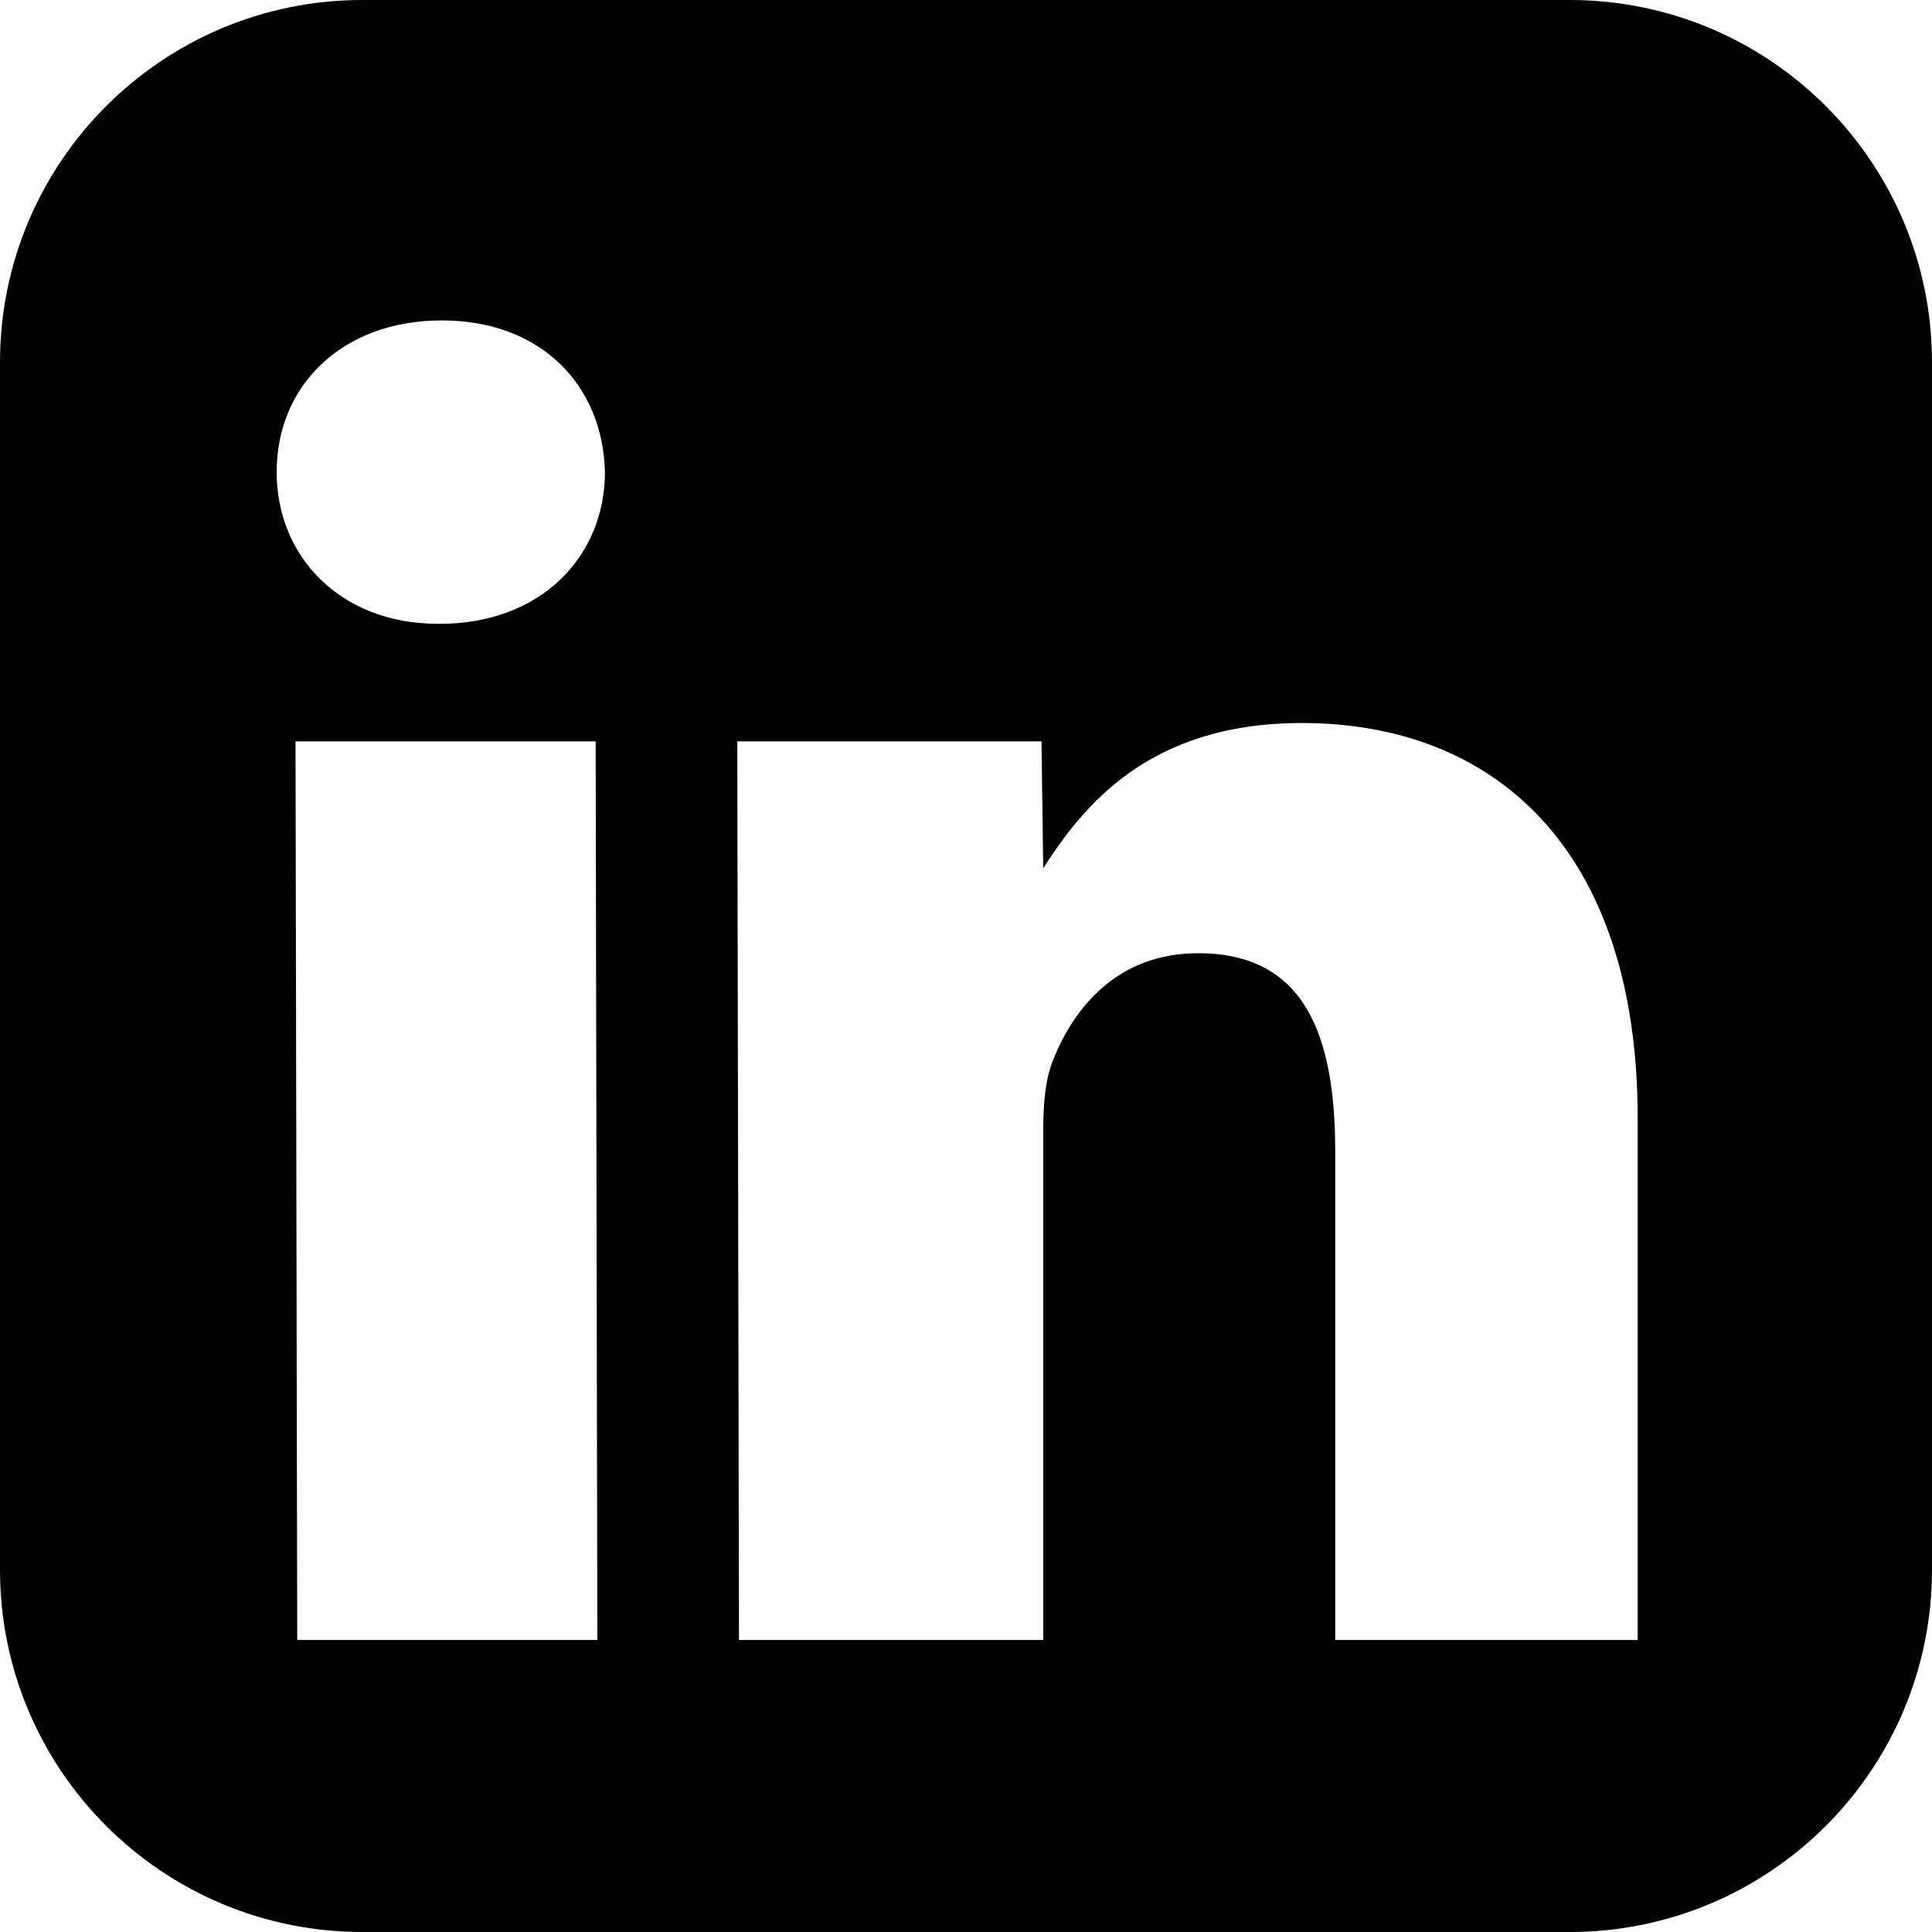
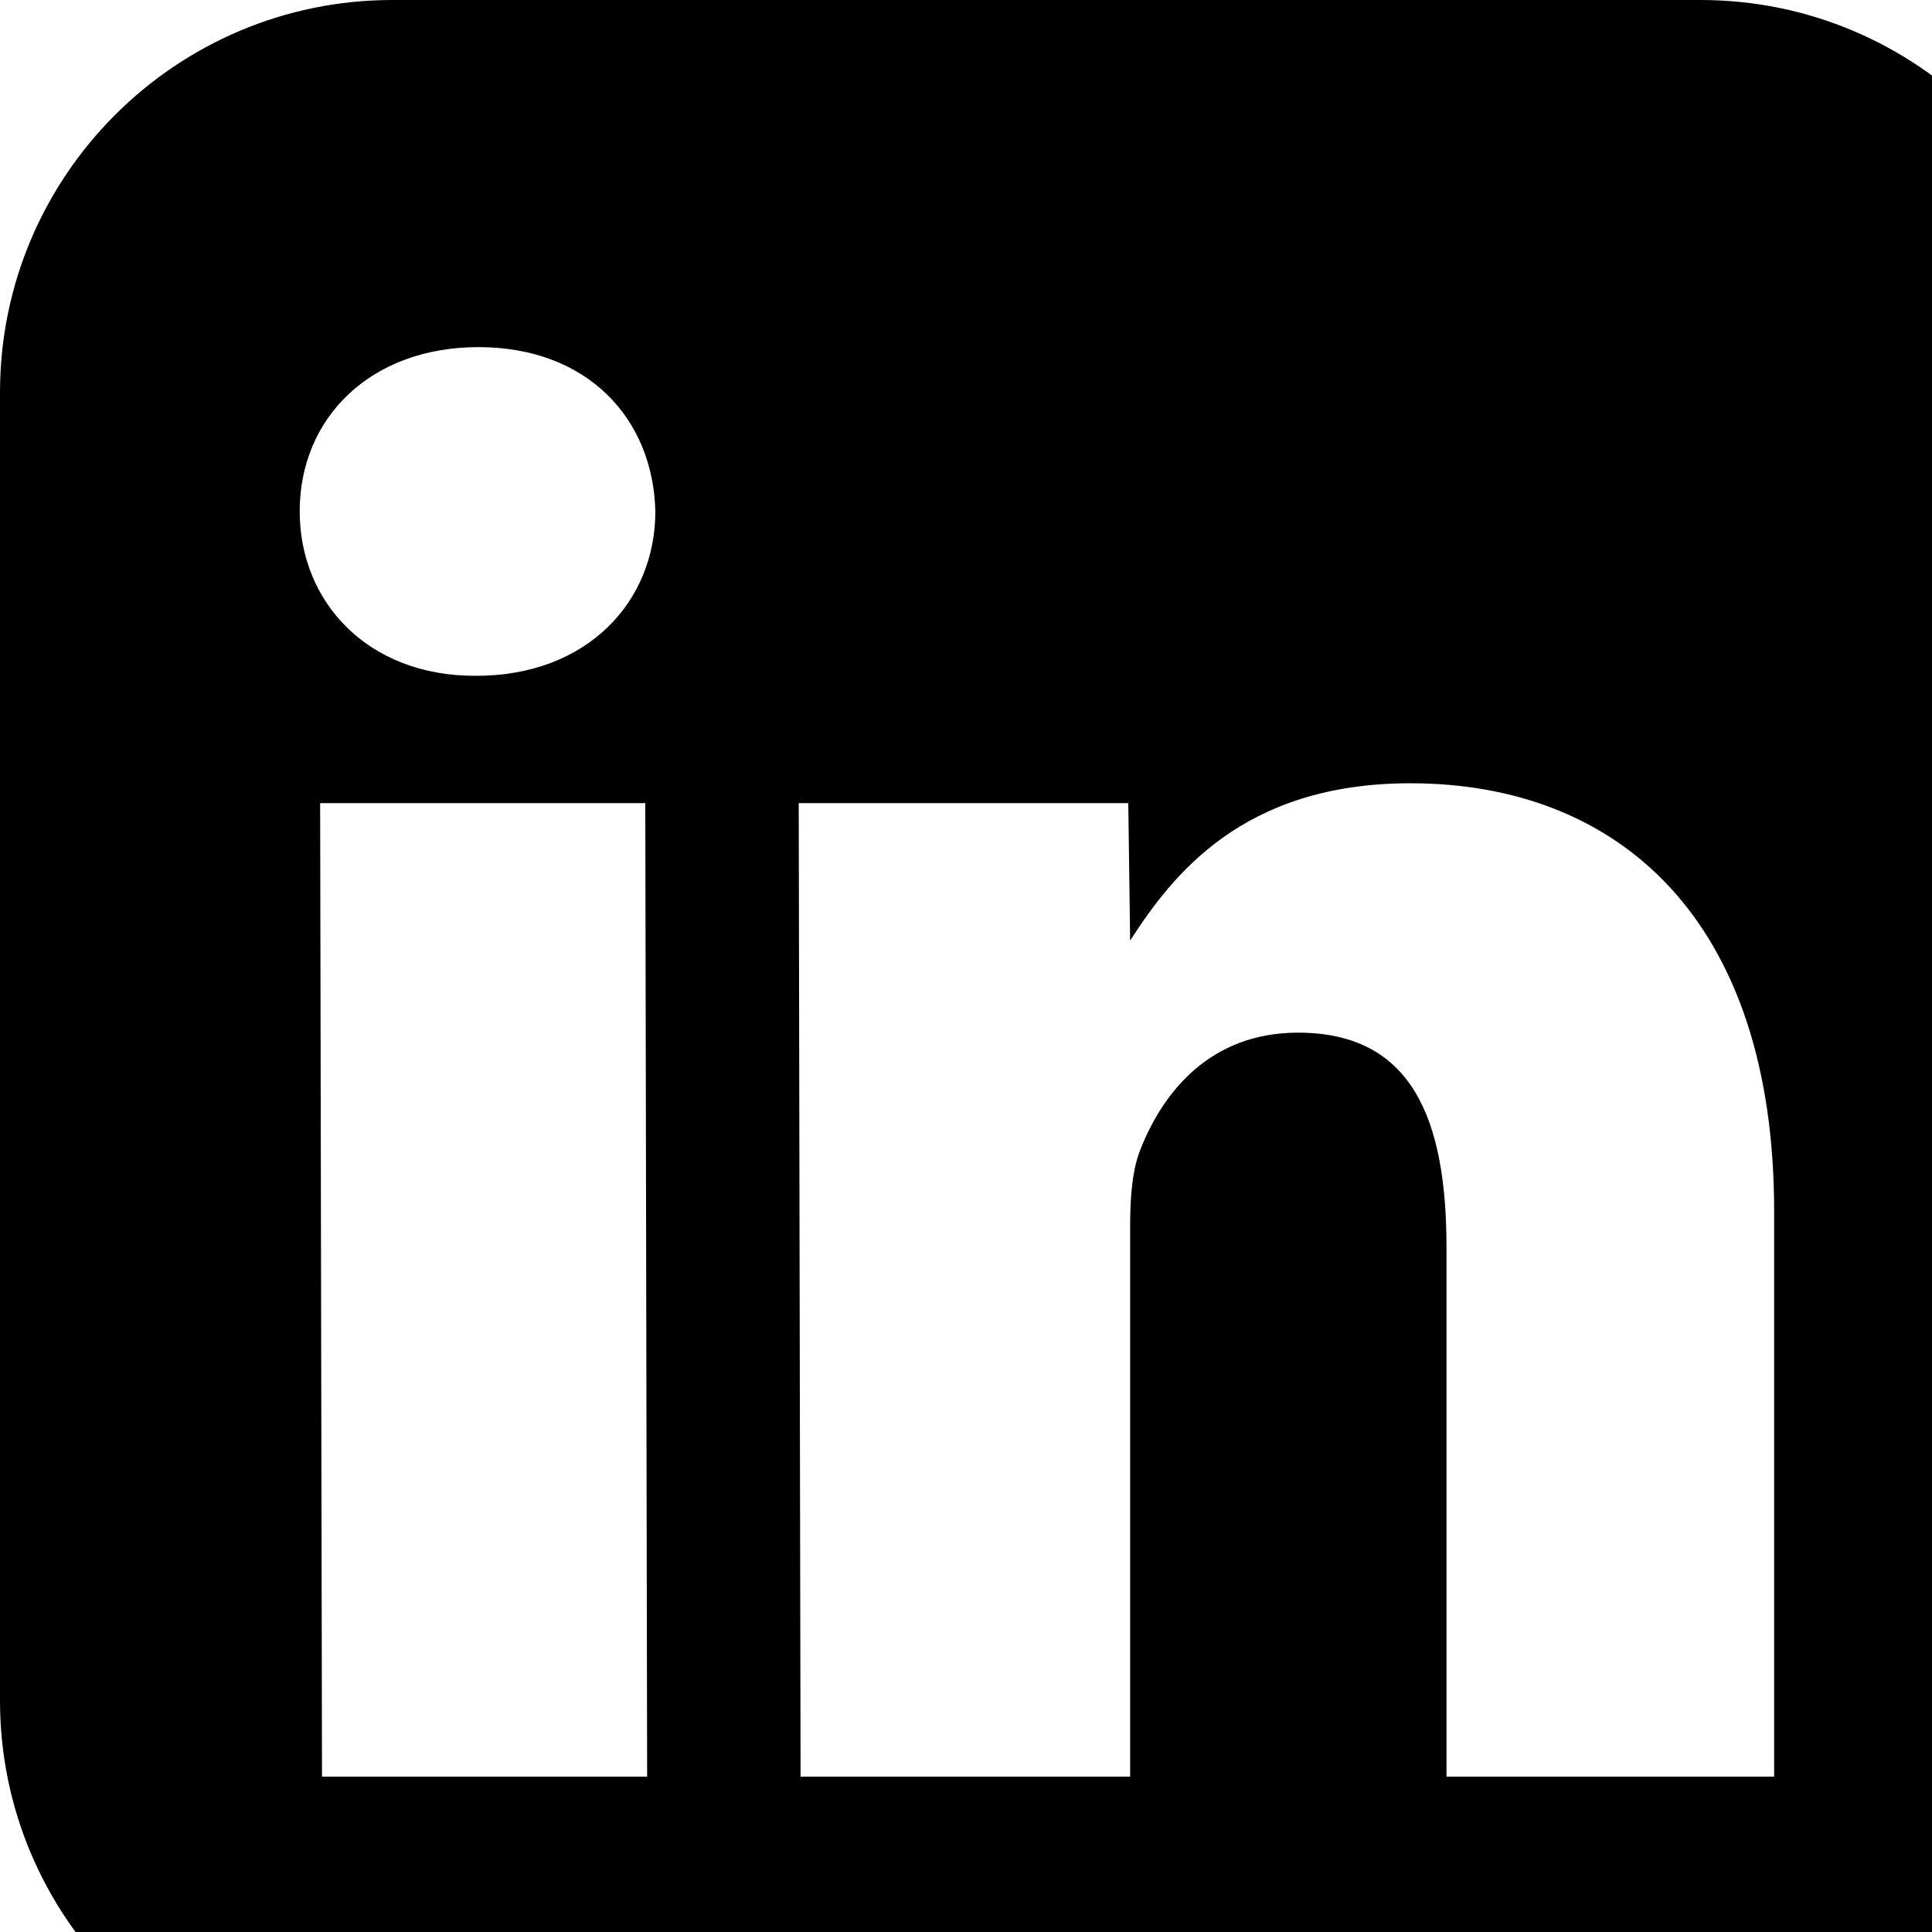
- <svg xmlns="http://www.w3.org/2000/svg" viewBox="0 0 26 26" version="1.1" width="26px" height="26px">
-   <g id="surface1">
-     <path style=" " d="M 21.125 0 L 4.875 0 C 2.184 0 0 2.184 0 4.875 L 0 21.125 C 0 23.816 2.184 26 4.875 26 L 21.125 26 C 23.816 26 26 23.816 26 21.125 L 26 4.875 C 26 2.184 23.816 0 21.125 0 Z M 8.039 22.07 L 4 22.07 L 3.977 9.977 L 8.016 9.977 Z M 5.918 8.395 L 5.895 8.395 C 4.574 8.395 3.723 7.484 3.723 6.352 C 3.723 5.191 4.602 4.312 5.945 4.312 C 7.289 4.312 8.113 5.191 8.141 6.352 C 8.141 7.484 7.285 8.395 5.918 8.395 Z M 22.043 22.07 L 17.969 22.07 L 17.969 15.5 C 17.969 13.91 17.547 12.828 16.125 12.828 C 15.039 12.828 14.453 13.559 14.172 14.266 C 14.066 14.52 14.039 14.867 14.039 15.223 L 14.039 22.07 L 9.945 22.07 L 9.922 9.977 L 14.016 9.977 L 14.039 11.684 C 14.562 10.875 15.434 9.73 17.52 9.73 C 20.105 9.73 22.039 11.418 22.039 15.047 L 22.039 22.07 Z " />
-   </g>
+ <svg xmlns="http://www.w3.org/2000/svg" width="24" height="24" viewBox="0 0 24 24">
+   <path d="M 21.125 0 L 4.875 0 C 2.184 0 0 2.184 0 4.875 L 0 21.125 C 0 23.816 2.184 26 4.875 26 L 21.125 26 C 23.816 26 26 23.816 26 21.125 L 26 4.875 C 26 2.184 23.816 0 21.125 0 Z M 8.039 22.07 L 4 22.07 L 3.977 9.977 L 8.016 9.977 Z M 5.918 8.395 L 5.895 8.395 C 4.574 8.395 3.723 7.484 3.723 6.352 C 3.723 5.191 4.602 4.312 5.945 4.312 C 7.289 4.312 8.113 5.191 8.141 6.352 C 8.141 7.484 7.285 8.395 5.918 8.395 Z M 22.043 22.07 L 17.969 22.07 L 17.969 15.5 C 17.969 13.91 17.547 12.828 16.125 12.828 C 15.039 12.828 14.453 13.559 14.172 14.266 C 14.066 14.52 14.039 14.867 14.039 15.223 L 14.039 22.07 L 9.945 22.07 L 9.922 9.977 L 14.016 9.977 L 14.039 11.684 C 14.562 10.875 15.434 9.73 17.52 9.73 C 20.105 9.73 22.039 11.418 22.039 15.047 L 22.039 22.07 Z " />
</svg>
